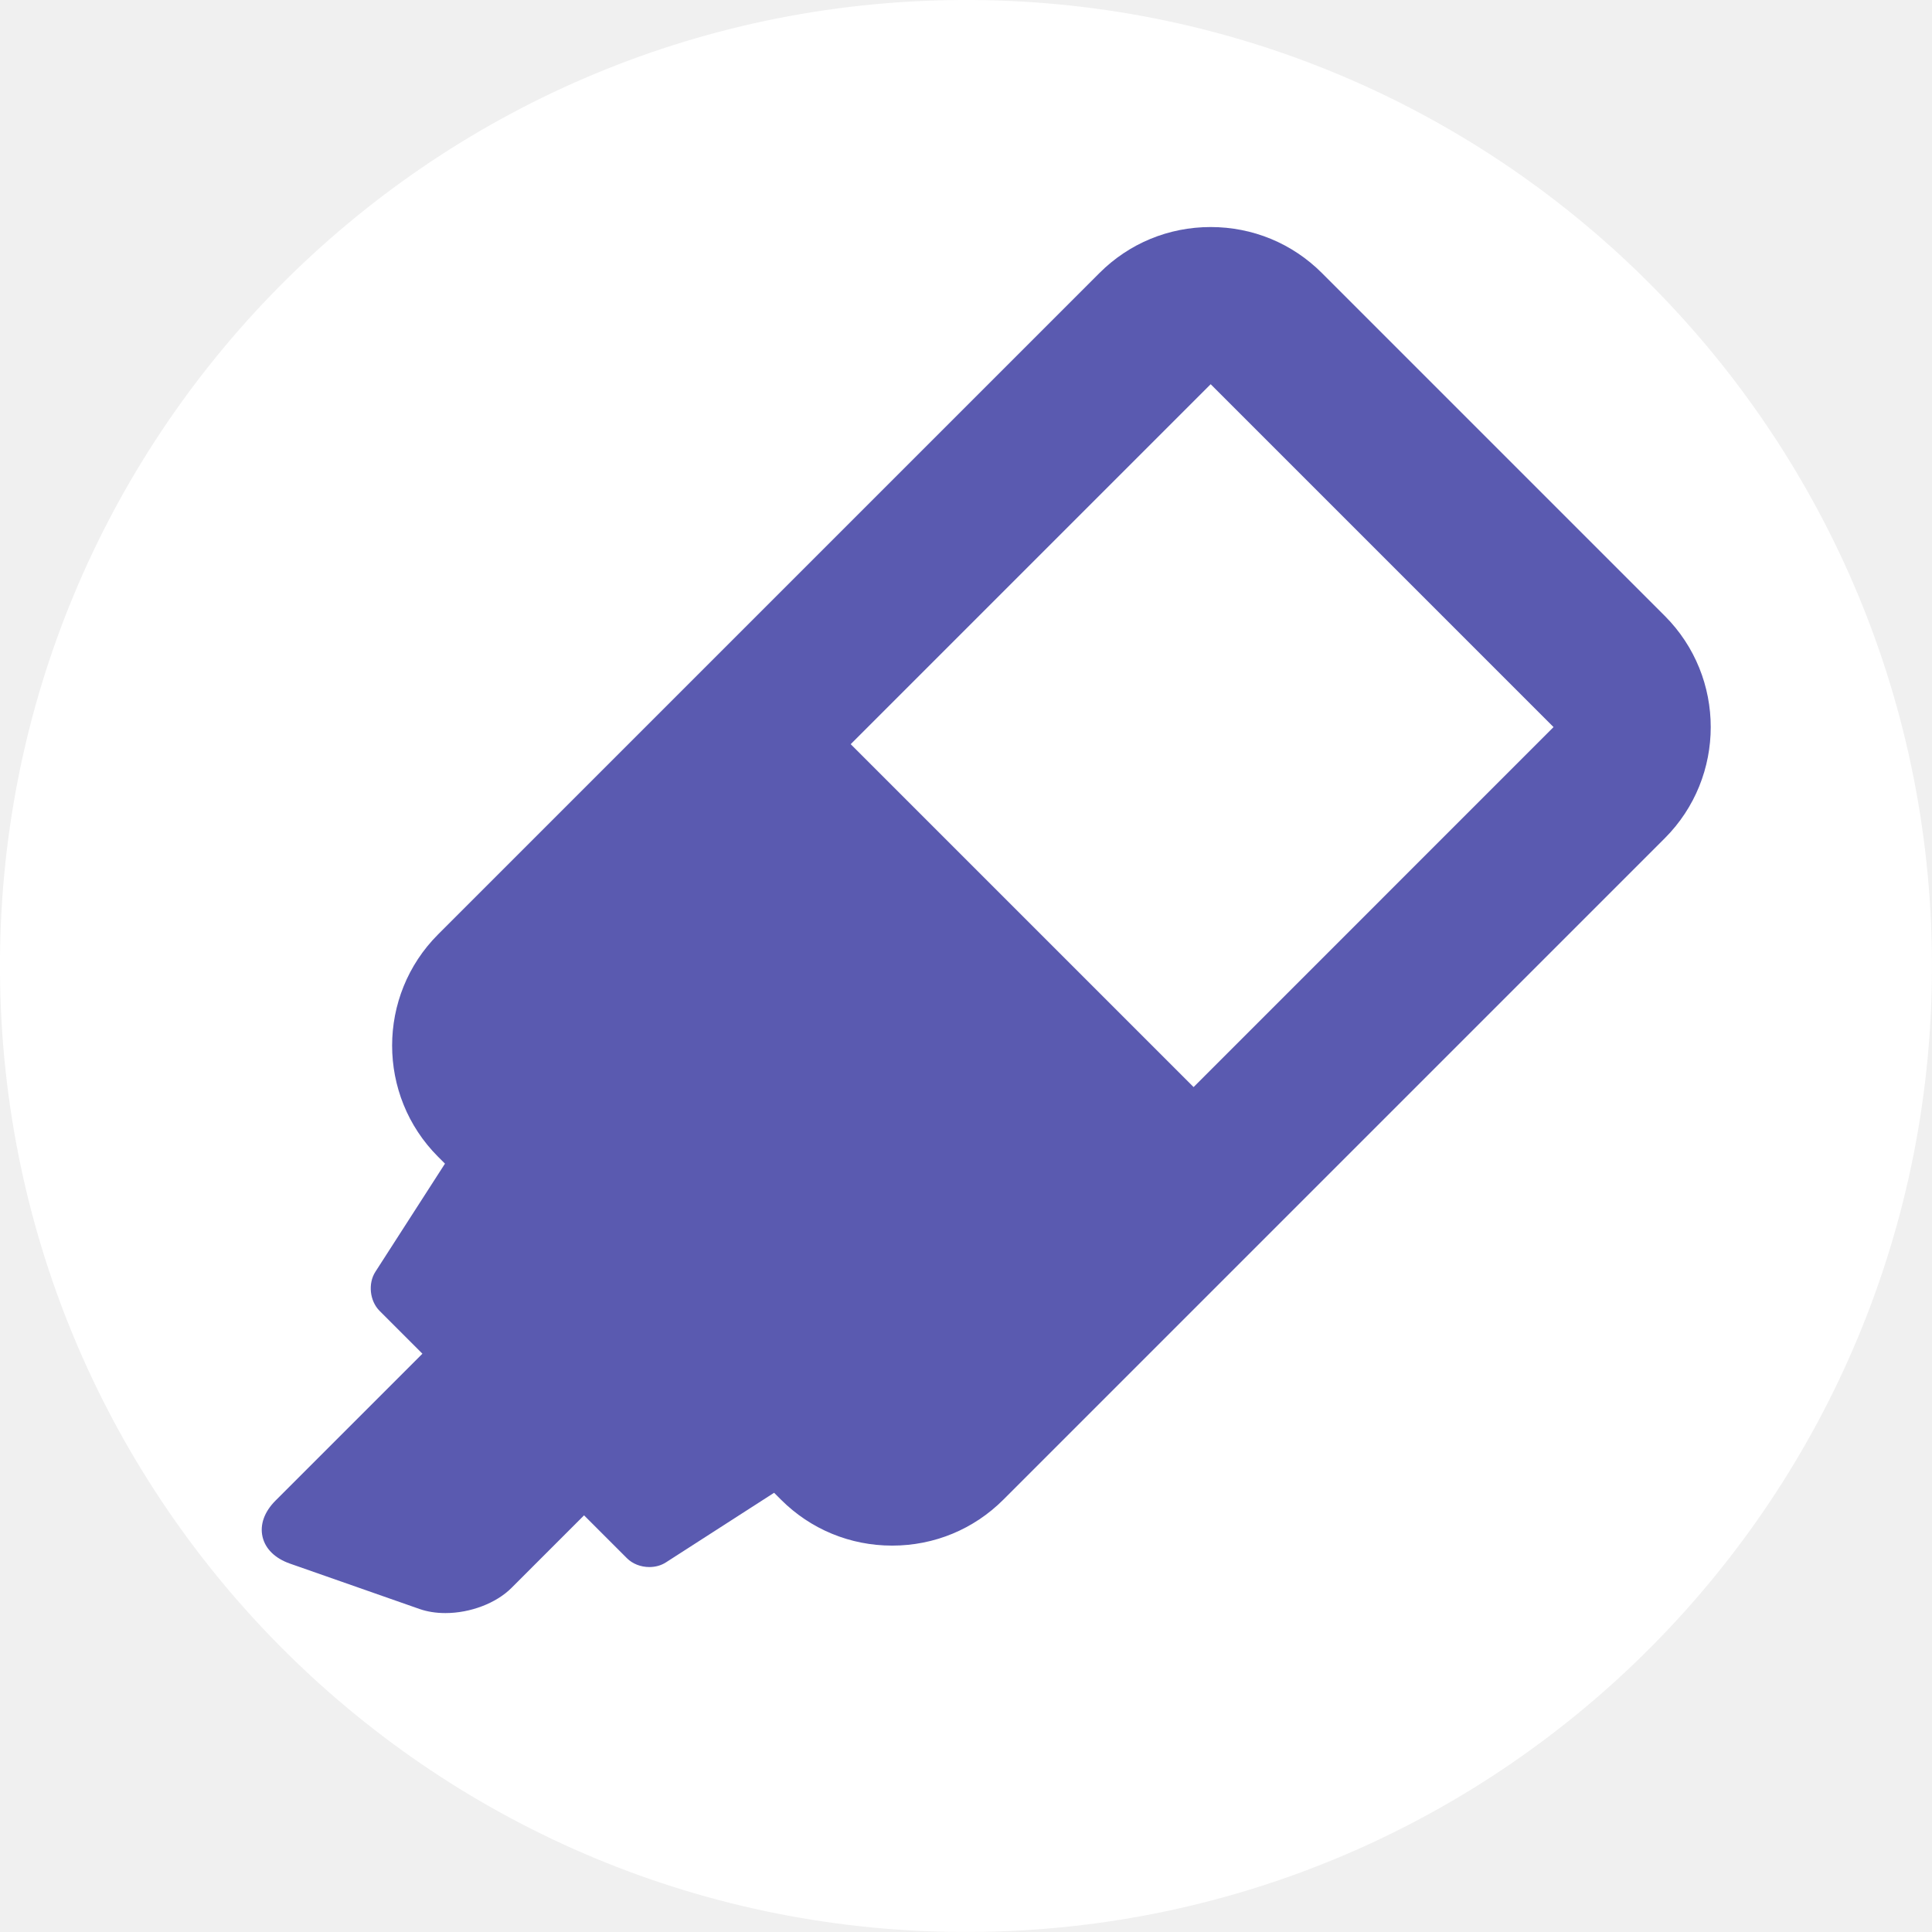
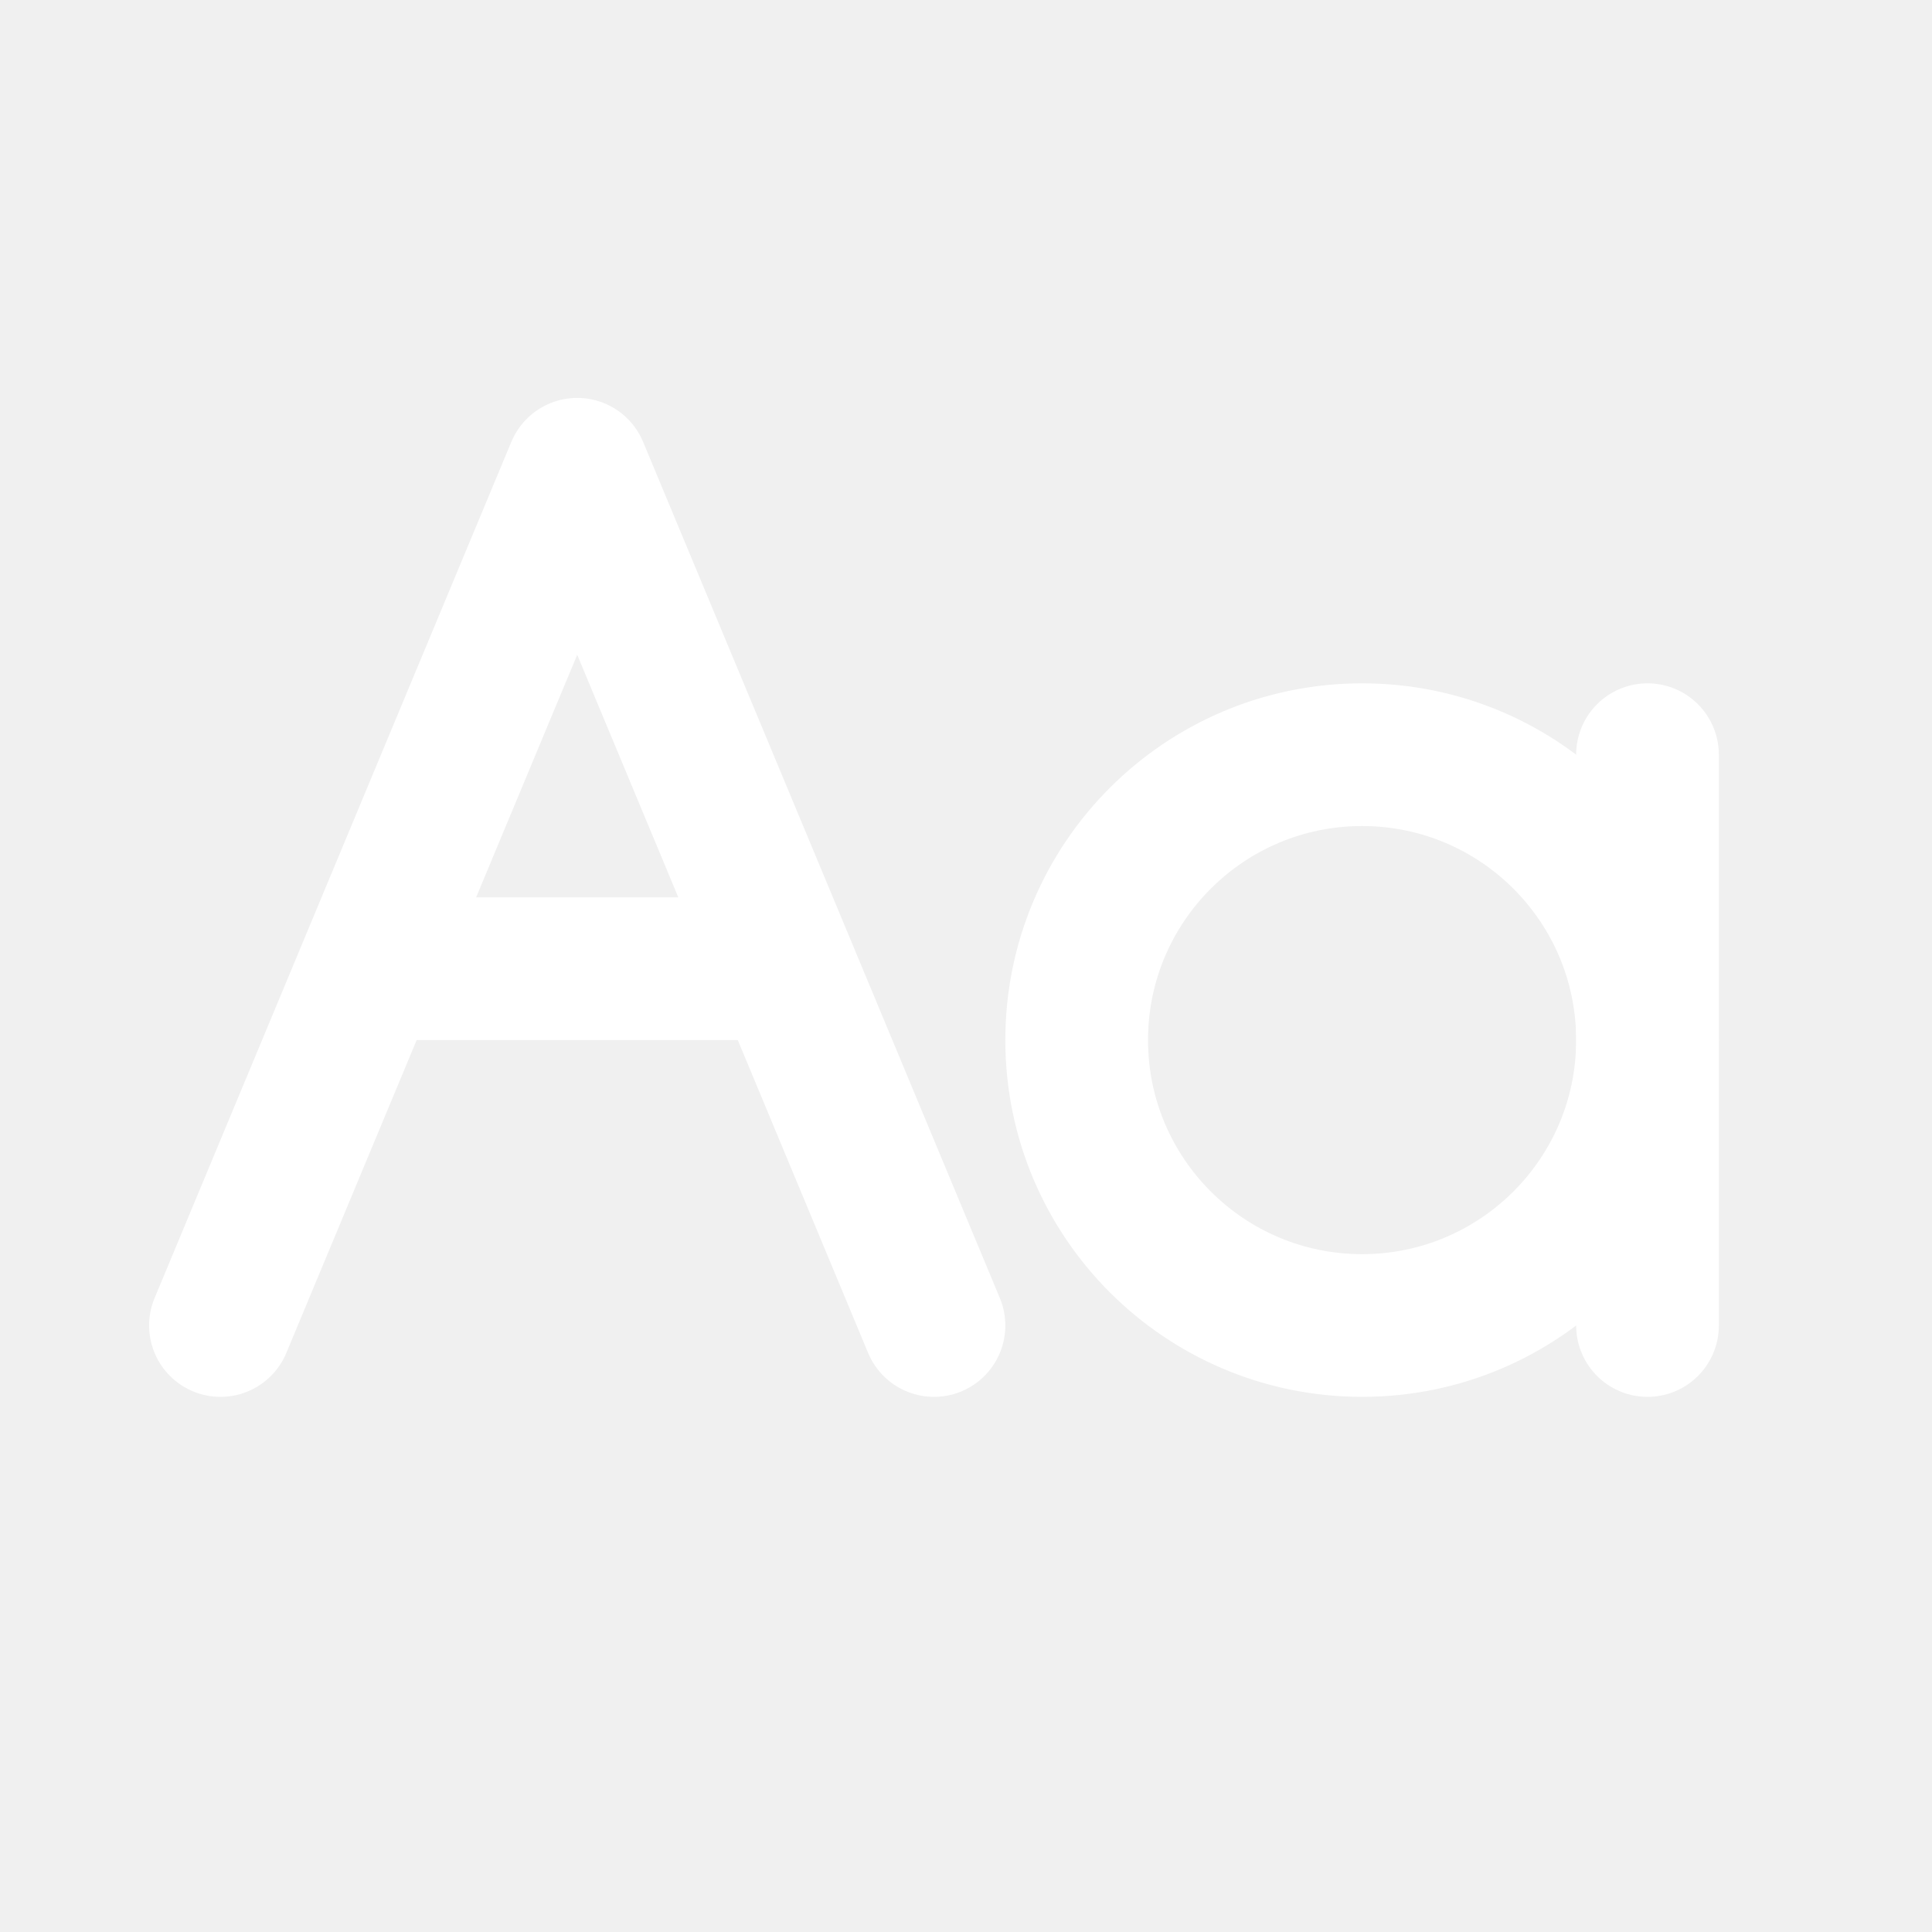
<svg xmlns="http://www.w3.org/2000/svg" width="800px" height="800px" viewBox="0 0 24 24" fill="none" version="1.1" id="svg1" xml:space="preserve">
  <defs id="defs1">
    <style id="style1-7">.cls-1{fill:none;stroke:#020202;stroke-miterlimit:10;stroke-width:1.91px;}</style>
  </defs>
  <g id="SVGRepo_bgCarrier" stroke-width="0" />
  <g id="SVGRepo_tracerCarrier" stroke-linecap="round" stroke-linejoin="round" />
-   <circle style="fill:#ffffff;stroke-width:0.032;fill-opacity:1" id="path2" cx="11.931" cy="12.068" transform="rotate(-0.3263356)" r="12" />
  <style type="text/css" id="style1">

	.st0{fill:#000000;}

</style>
-   <g style="fill:#5a5ab0;fill-opacity:1" id="g1" transform="matrix(0.0651238,0,0,0.0651238,3.251408,2.429283)">
-     <path d="m 267.624,80.174 -65.4,-65.4 C 196.57,9.119 189.035,6.005 181.011,6.005 c -8.025,0 -15.56,3.113 -21.214,8.769 L 33.642,140.928 c -11.696,11.695 -11.696,30.728 0,42.426 l 1.309,1.309 -13.278,20.635 c -1.435,2.229 -1.076,5.565 0.798,7.439 l 8.178,8.178 -28.011,28.011 c -2.133,2.133 -3.017,4.581 -2.489,6.895 0.527,2.313 2.386,4.136 5.232,5.133 l 24.698,8.651 c 1.491,0.522 3.16,0.787 4.962,0.787 4.736,0 9.677,-1.879 12.585,-4.788 l 13.855,-13.855 8.177,8.177 c 1.071,1.071 2.631,1.686 4.28,1.686 1.164,0 2.257,-0.308 3.16,-0.889 l 20.635,-13.278 1.309,1.309 c 5.654,5.655 13.188,8.769 21.213,8.769 8.025,0 15.56,-3.115 21.213,-8.769 L 267.622,122.601 c 11.699,-11.698 11.699,-30.73 0.002,-42.427 z m -89.873,89.882 -65.406,-65.405 68.665,-68.664 65.4,65.401 z" id="path1-2" style="fill:#5a5ab0;fill-opacity:1" />
+   <g style="color:#000000;fill:none;stroke:#ffffff;stroke-width:2;stroke-linecap:round;stroke-linejoin:round;stroke-opacity:1" id="g7" transform="matrix(0.8863636,0,0,0.8863636,0.9658541,0.5113105)">
+     <path d="M 2,18 4.083,13 M 12,18 9.917,13 M 4.083,13 7,6 9.917,13 m -5.833,0 h 5.833" id="path1-2" style="stroke:#ffffff;stroke-opacity:1" />
+     <circle cx="18" cy="14" r="4" id="circle1" style="stroke:#ffffff;stroke-opacity:1" />
+     <line x1="22" y1="10" x2="22" y2="18" id="line1" style="stroke:#ffffff;stroke-opacity:1" />
  </g>
</svg>
